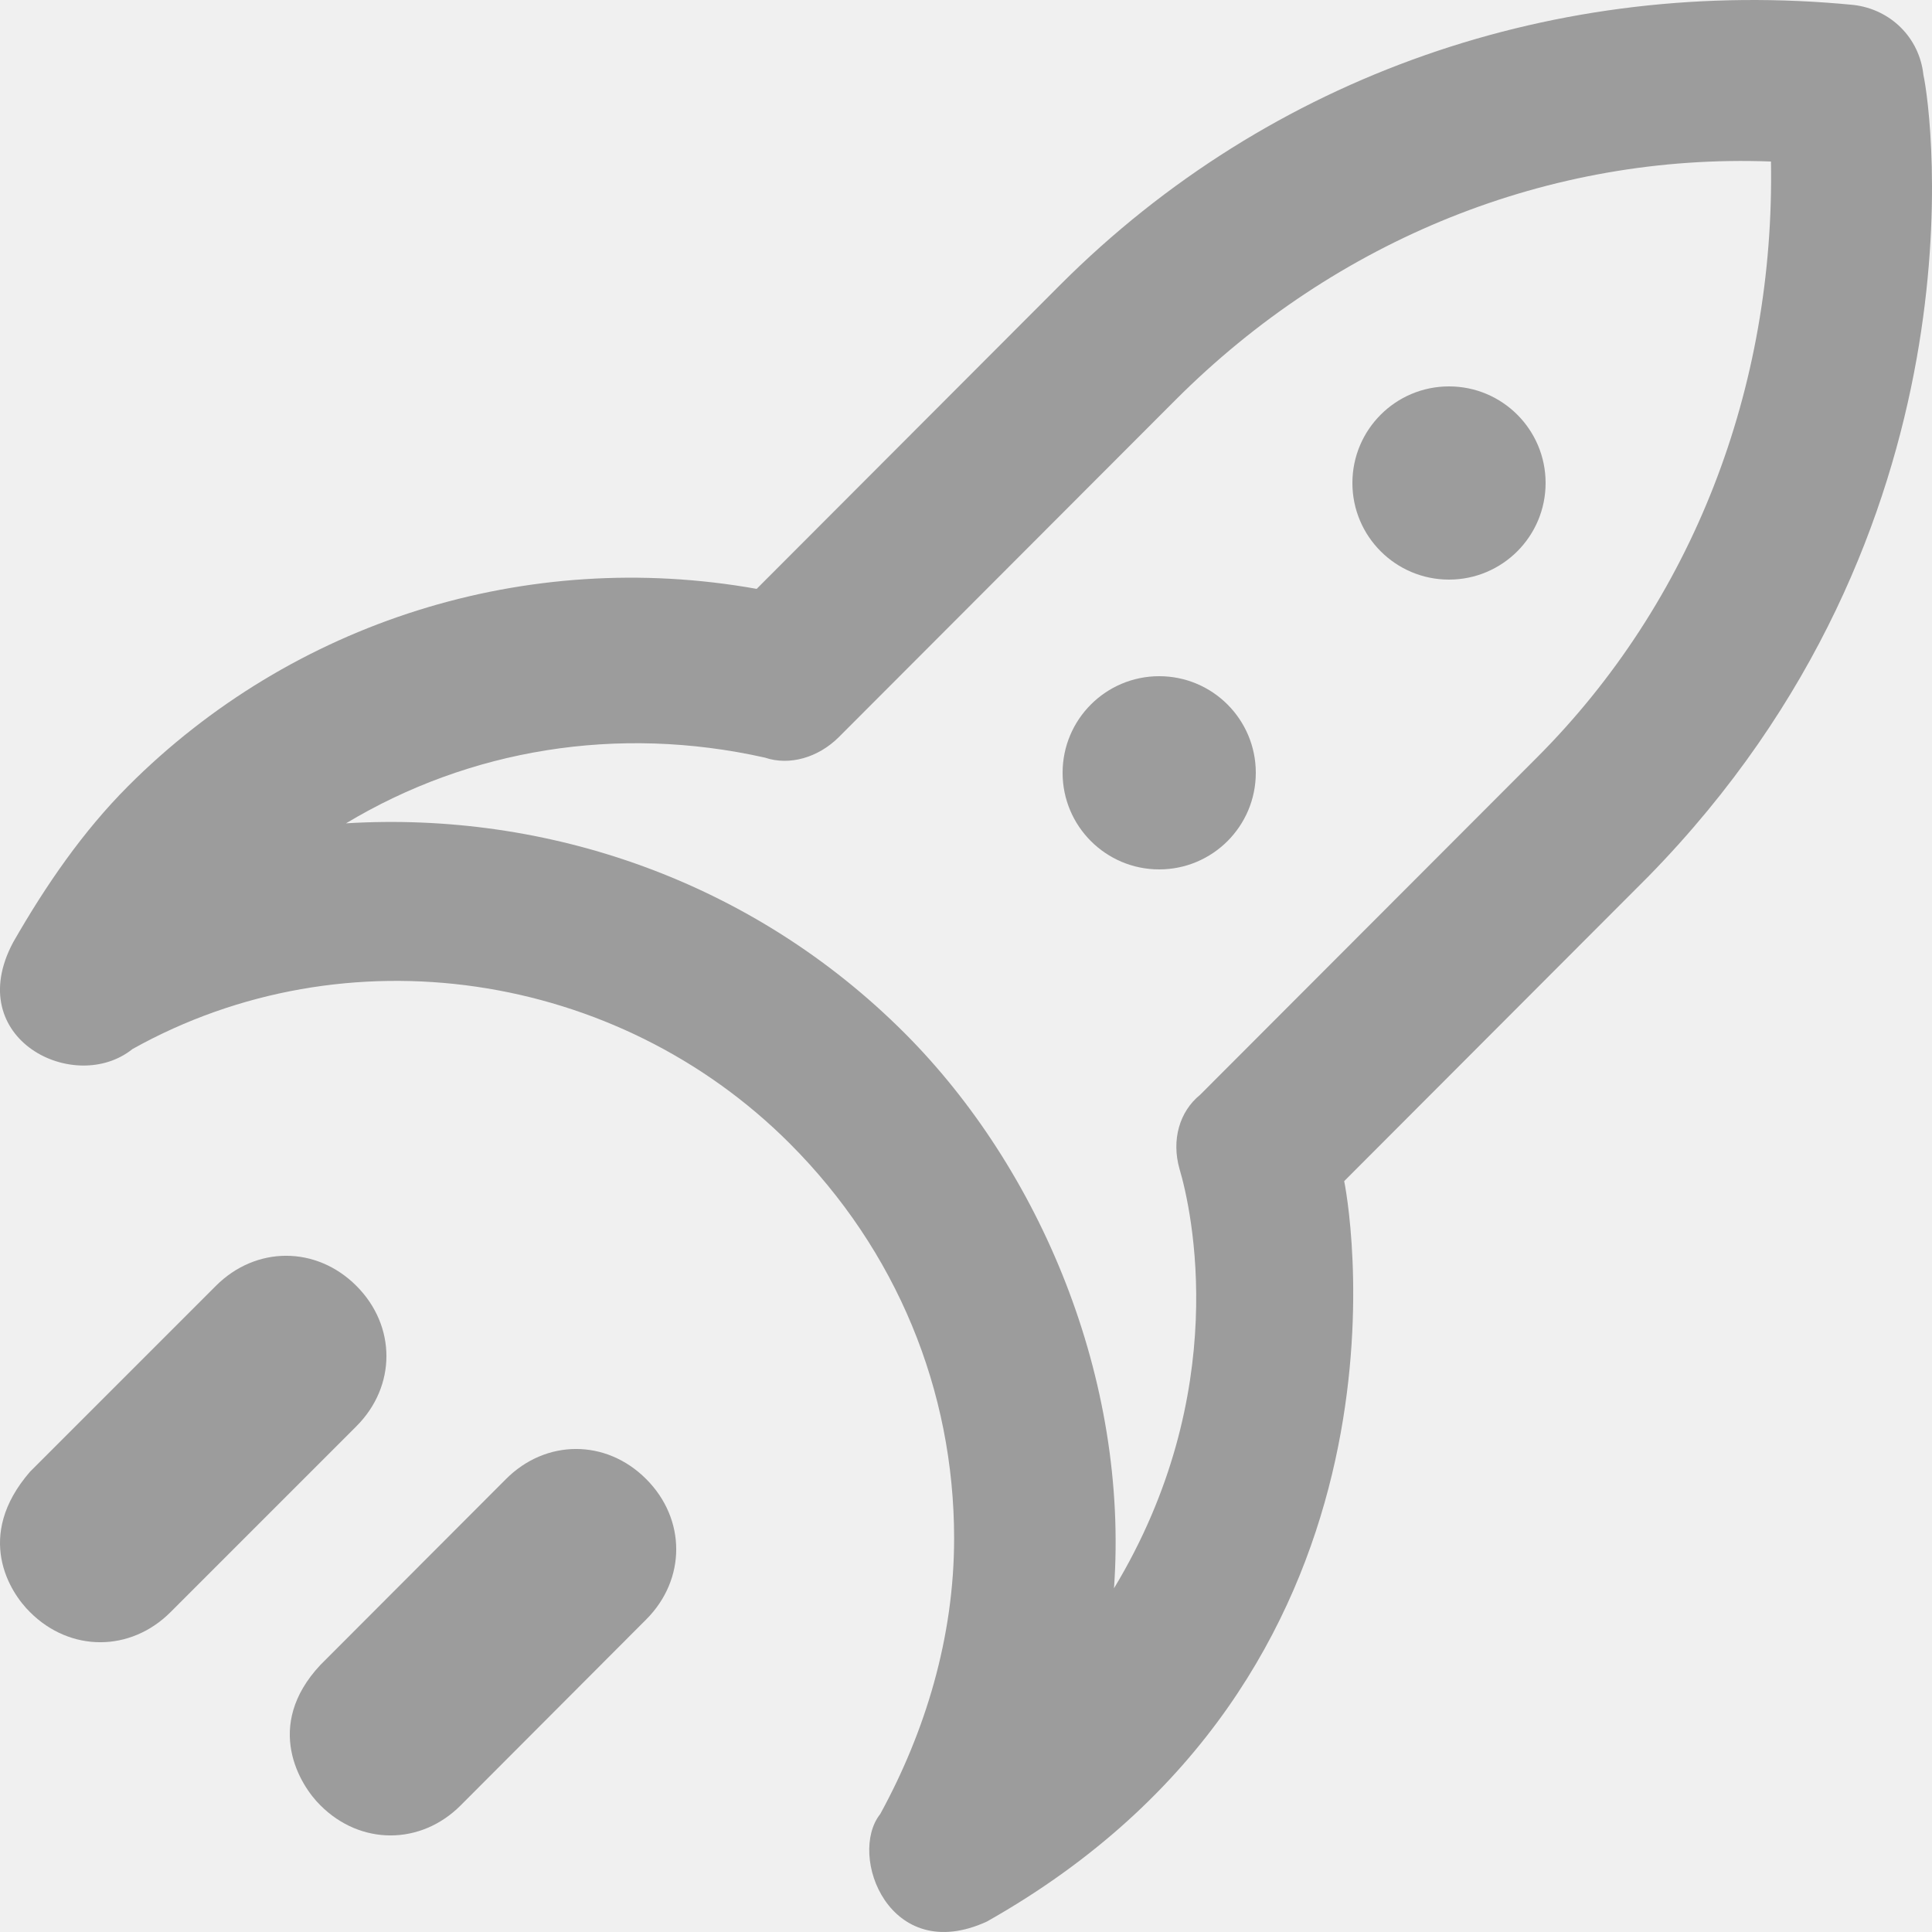
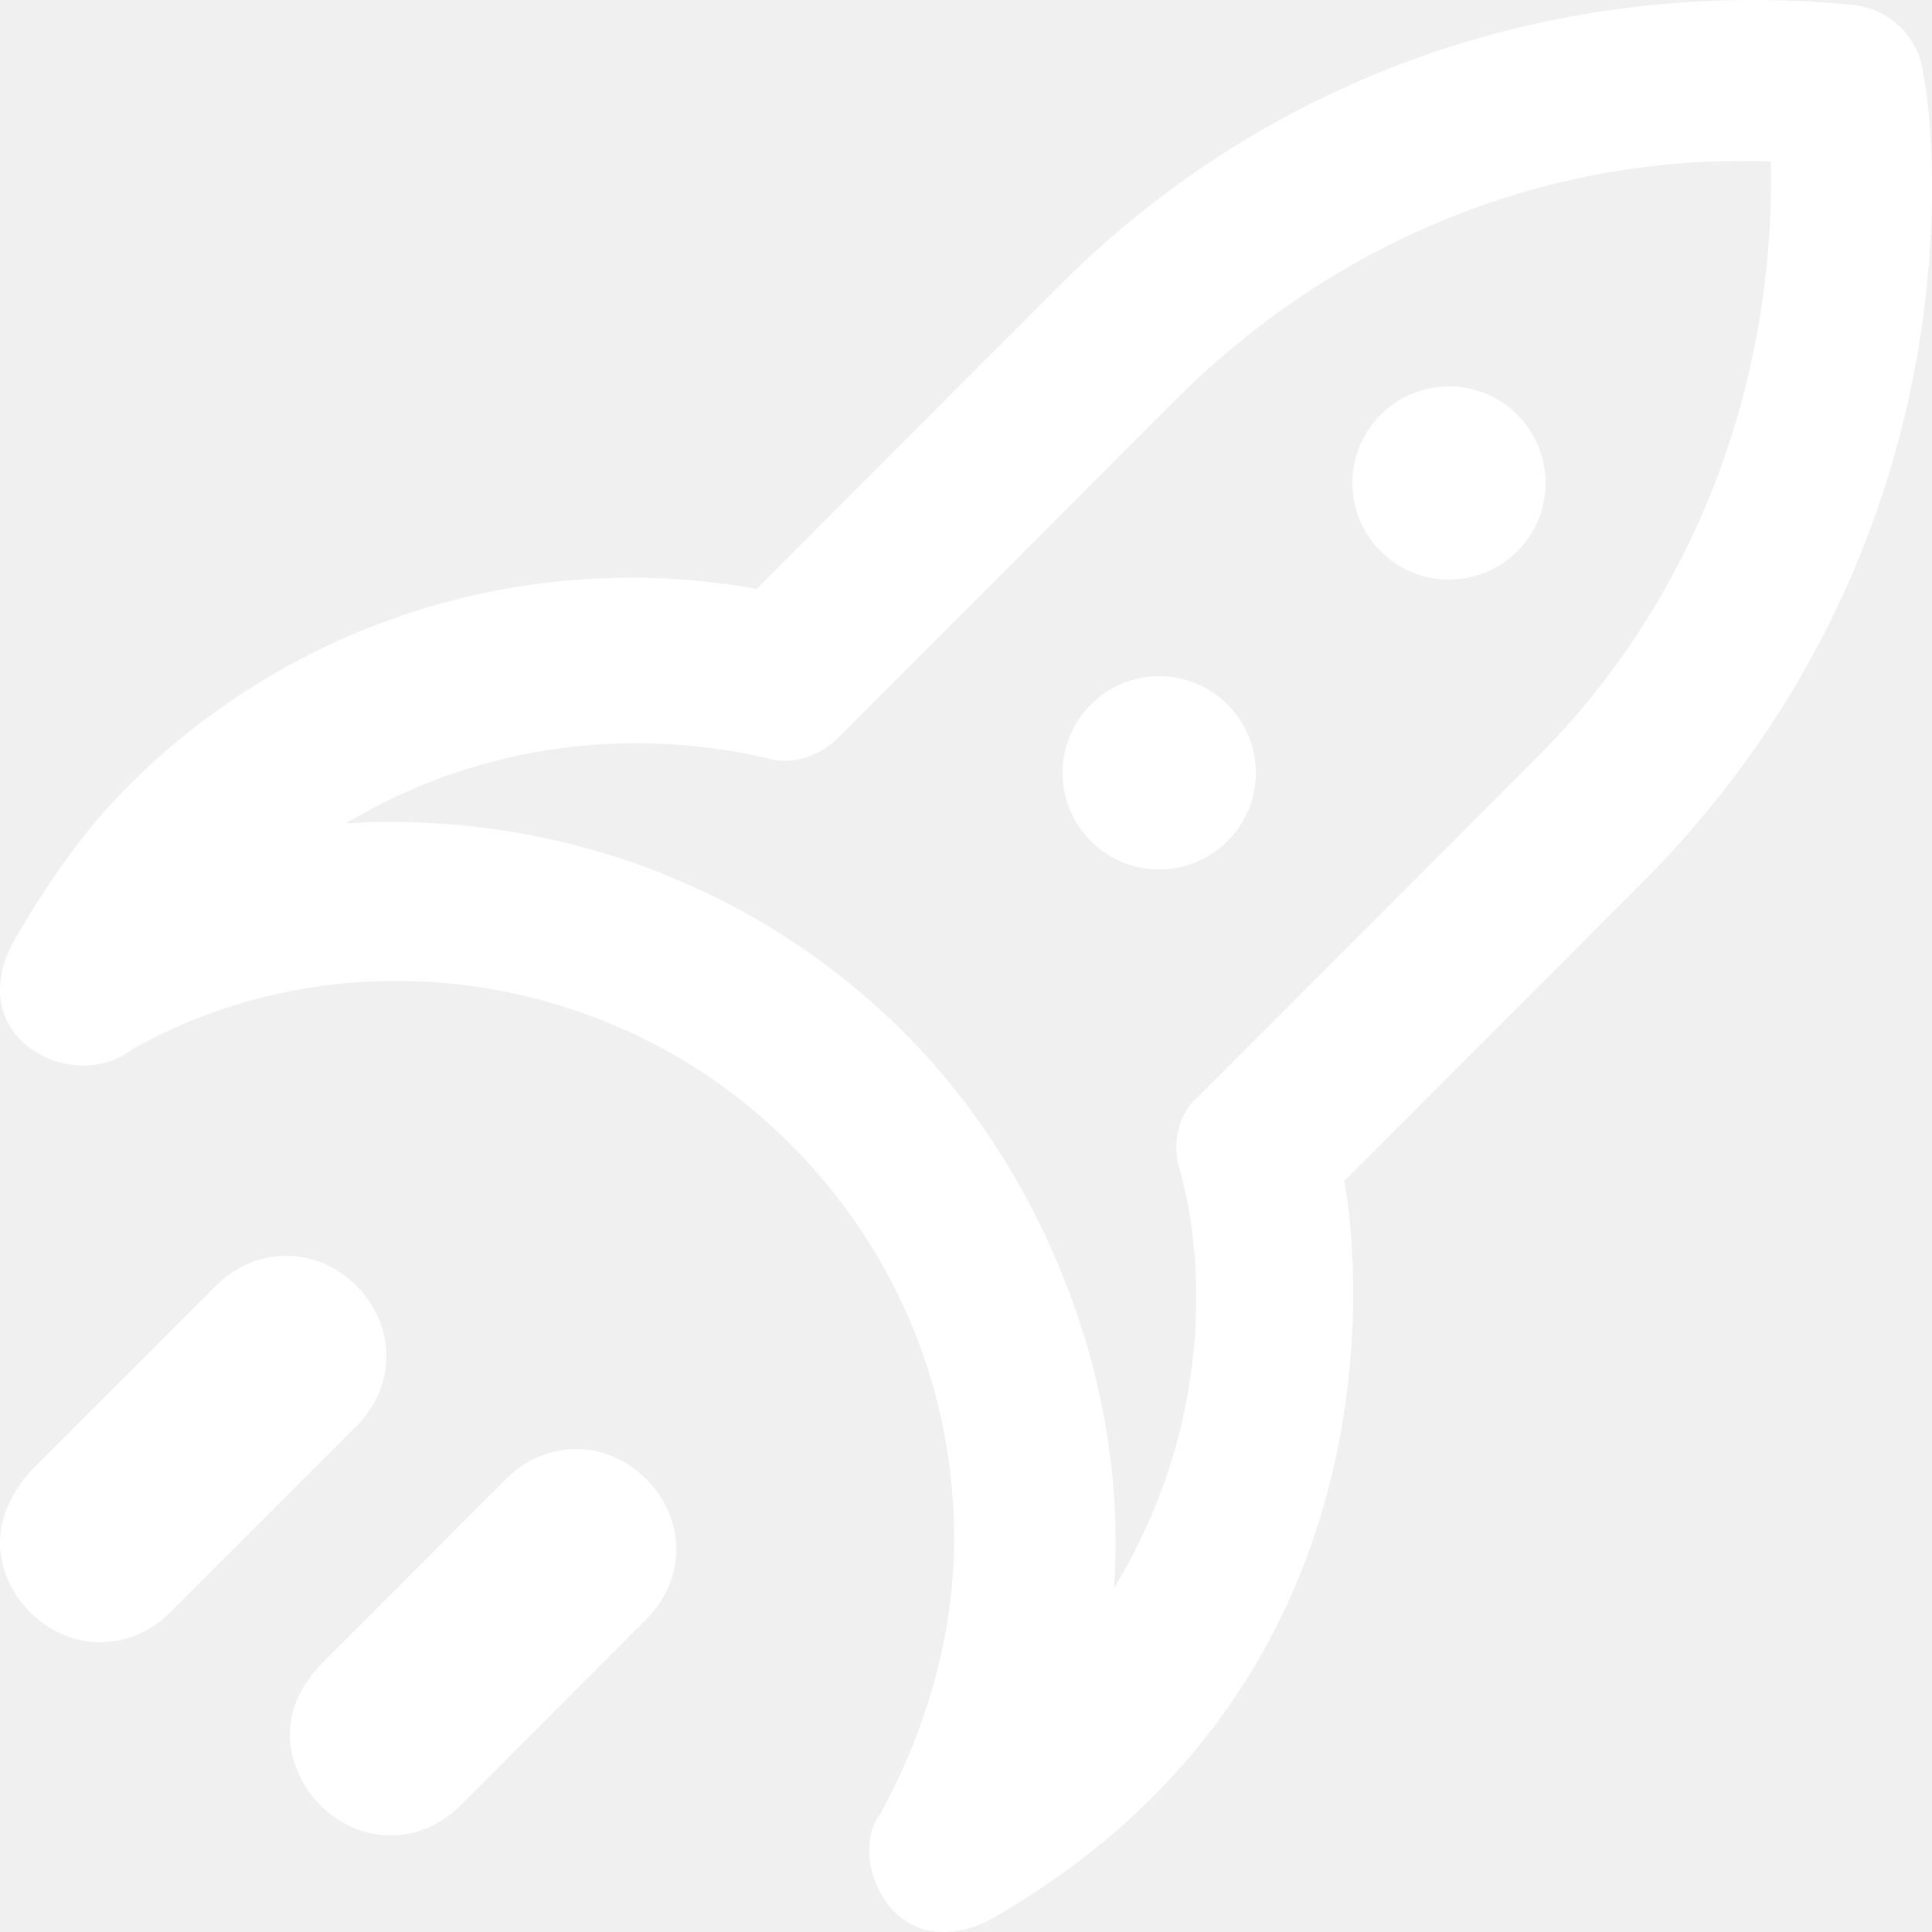
<svg xmlns="http://www.w3.org/2000/svg" width="20px" height="20px" viewBox="0 0 20 20" version="1.1">
  <g id="Symbols" stroke="none" stroke-width="1" fill="none" fill-rule="evenodd">
-     <g id="New---Side-Menu" transform="translate(-23, -174)" fill="#9C9C9C" fill-rule="nonzero">
+     <g id="New---Side-Menu" transform="translate(-23, -174)" fill="#FFFFFF" fill-rule="nonzero">
      <g id="Group-18">
        <g id="Group-6">
          <g id="Group-2">
            <g id="menu-deployments" transform="translate(0, 167)">
              <g id="rocket-ship-svgrepo-com" transform="translate(33, 17) rotate(90) translate(-33, -17) translate(23, 7)">
                <path d="M14.765,16.311 C14.35,15.896 13.726,15.896 13.311,16.311 C12.896,16.726 12.896,17.35 13.311,17.765 L15.235,19.689 C15.904,20.269 16.484,19.899 16.689,19.689 C17.104,19.274 17.104,18.65 16.689,18.235 L14.765,16.311 Z" id="Path" />
                <path d="M16.765,13.311 C16.35,12.896 15.726,12.896 15.311,13.311 C14.896,13.725 14.896,14.348 15.311,14.762 L17.235,16.683 C17.869,17.277 18.484,16.893 18.689,16.683 C19.104,16.269 19.104,15.645 18.689,15.231 L16.765,13.311 Z" id="Path" />
                <path d="M19.892,9.784 C17.347,5.276 12.652,5.999 12.227,6.085 L9.075,2.938 C5.478,-0.585 1.156,0.003 0.775,0.089 C0.391,0.13 0.096,0.428 0.051,0.813 C-0.248,3.874 0.775,6.85 2.944,9.02 L6.096,12.167 C5.67,14.55 6.435,16.974 8.138,18.674 C8.605,19.14 9.161,19.524 9.755,19.864 C10.757,20.399 11.339,19.226 10.86,18.629 C9.624,16.418 10.049,13.61 11.838,11.824 C12.943,10.72 14.392,10.123 15.926,10.123 C16.95,10.123 17.928,10.422 18.779,10.888 C19.205,11.227 20.355,10.794 19.892,9.784 Z M10.696,10.634 C9.12,12.208 8.396,14.333 8.523,16.418 C7.757,15.143 7.5,13.61 7.843,12.081 C7.929,11.828 7.843,11.53 7.631,11.317 L4.139,7.83 C2.478,6.171 1.586,3.96 1.672,1.667 C4.013,1.626 6.227,2.476 7.843,4.091 L11.334,7.577 C11.506,7.79 11.801,7.875 12.1,7.79 C12.525,7.663 14.412,7.242 16.442,8.468 C14.277,8.313 12.1,9.232 10.696,10.634 Z" id="Shape" />
                <circle id="Oval" cx="8" cy="8" r="1" />
                <circle id="Oval" cx="5" cy="5" r="1" />
              </g>
            </g>
          </g>
        </g>
      </g>
    </g>
  </g>
</svg>
